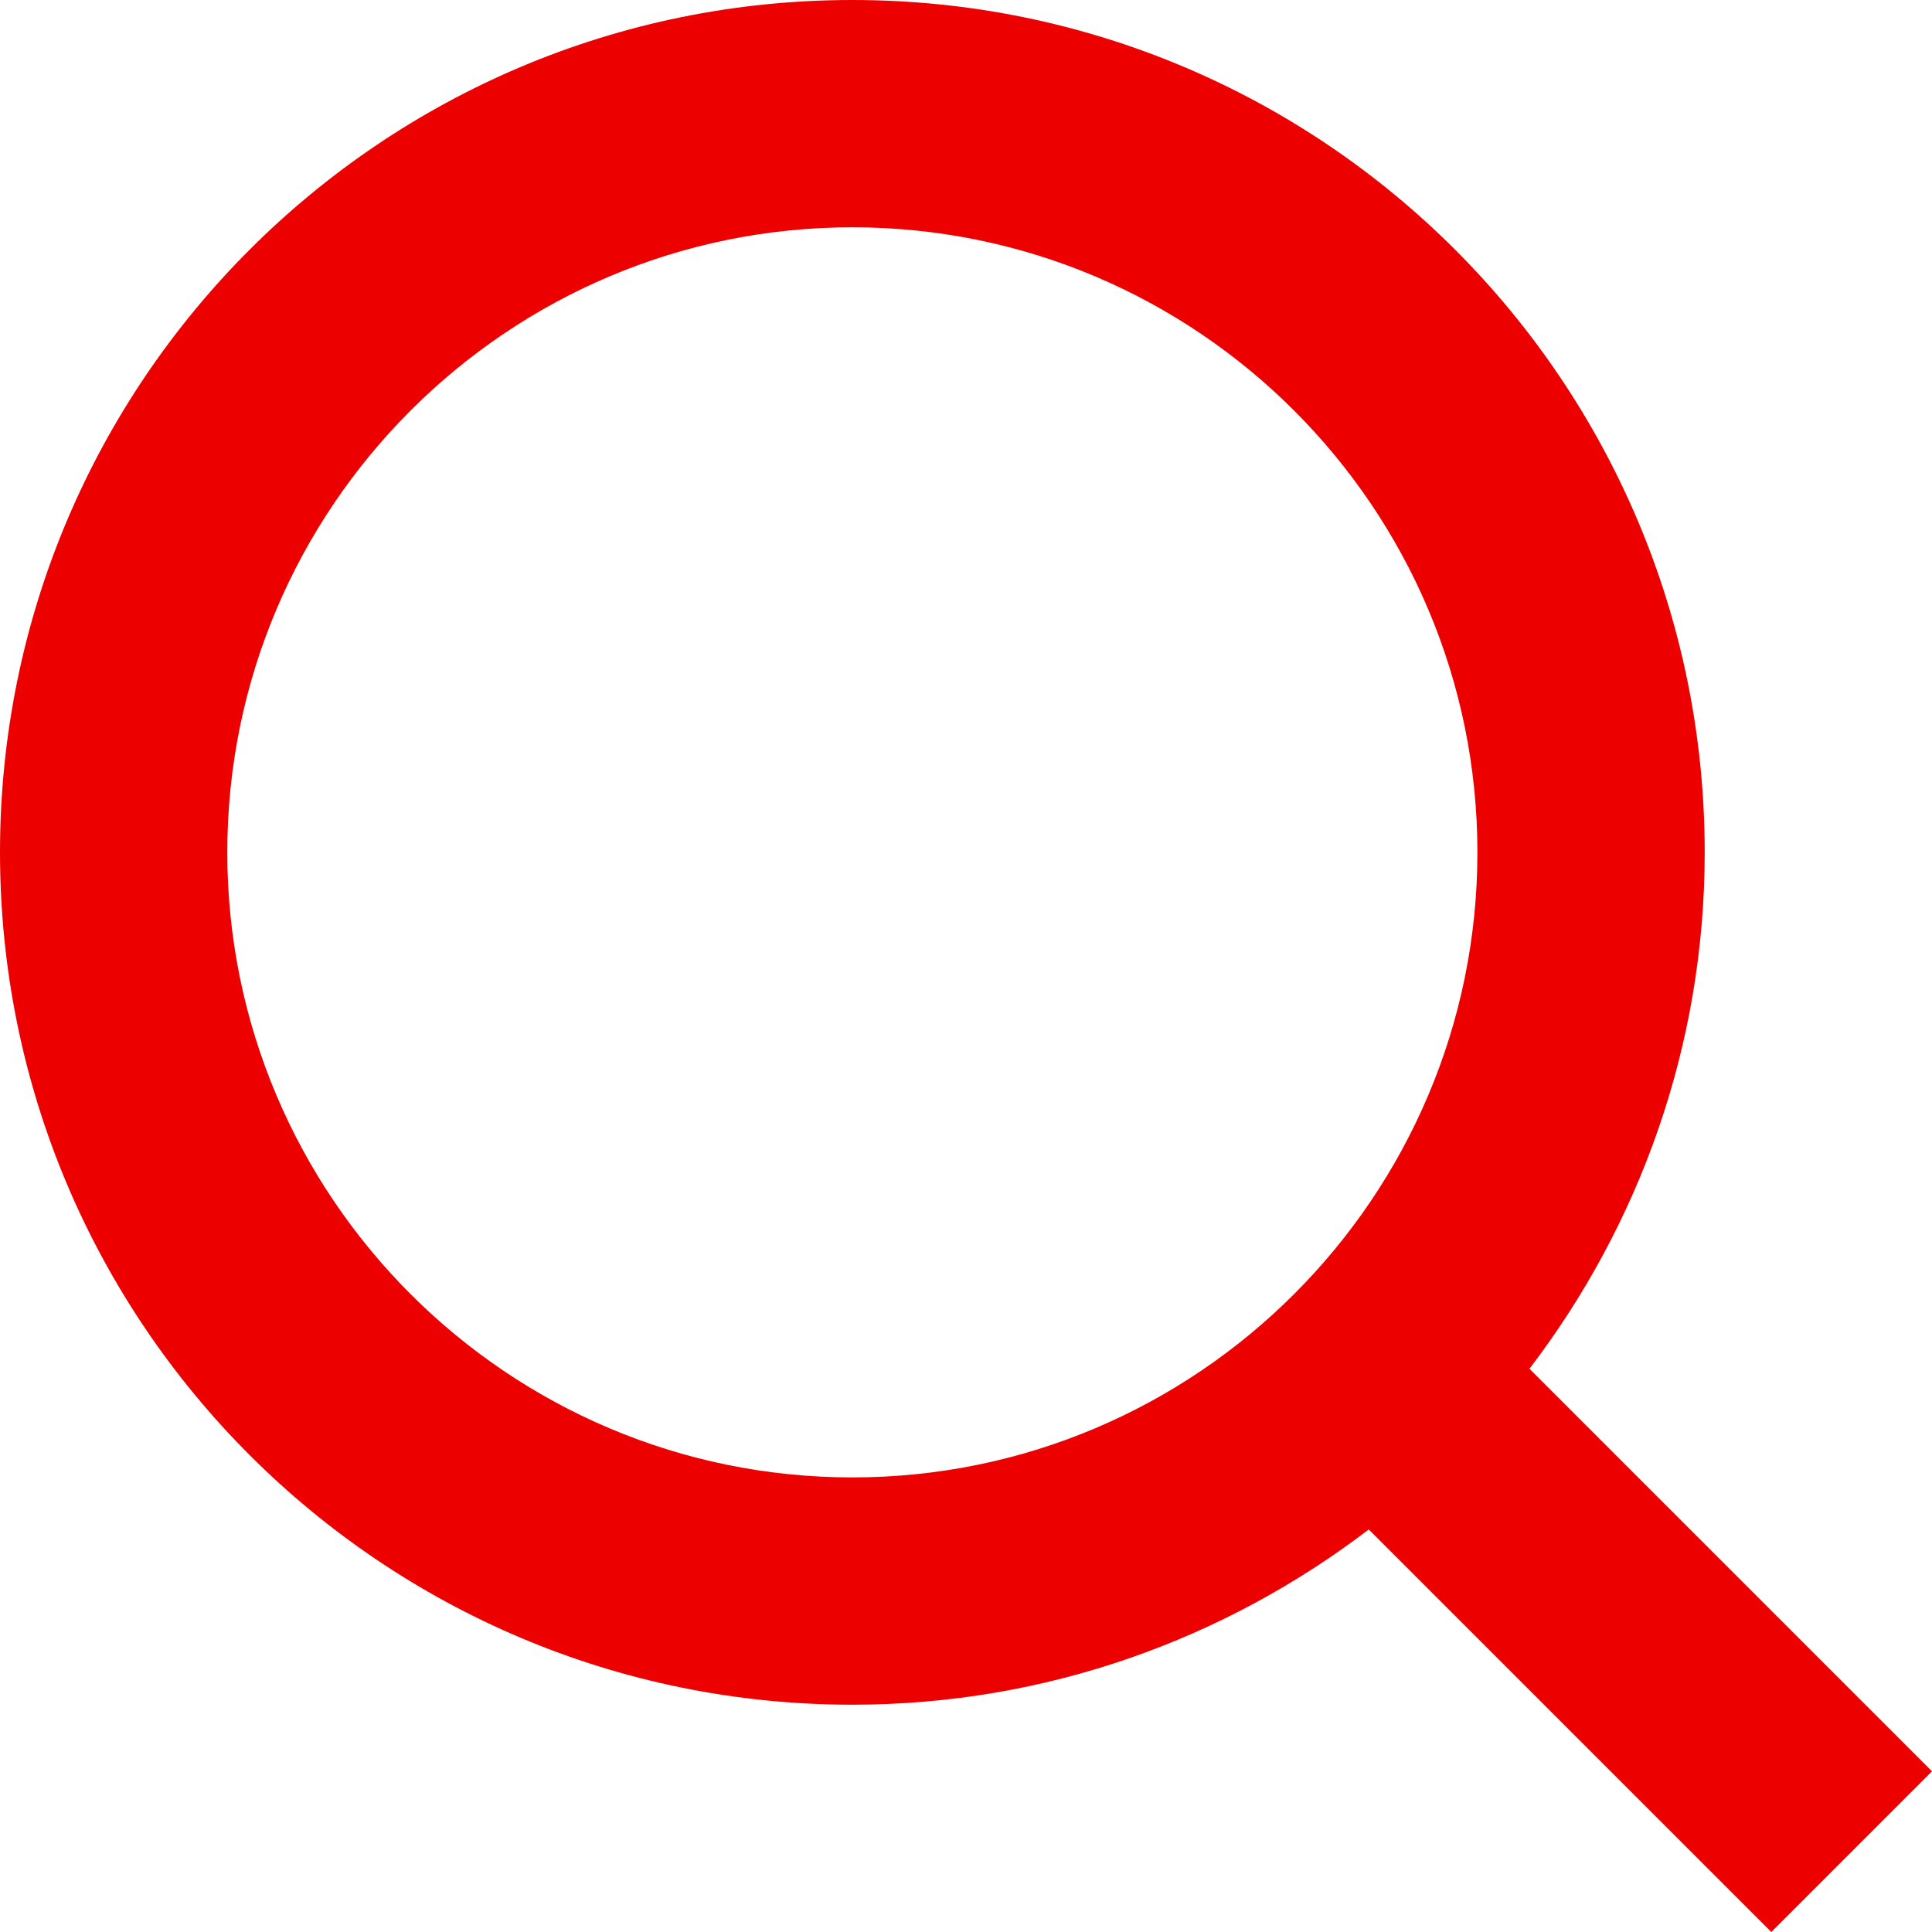
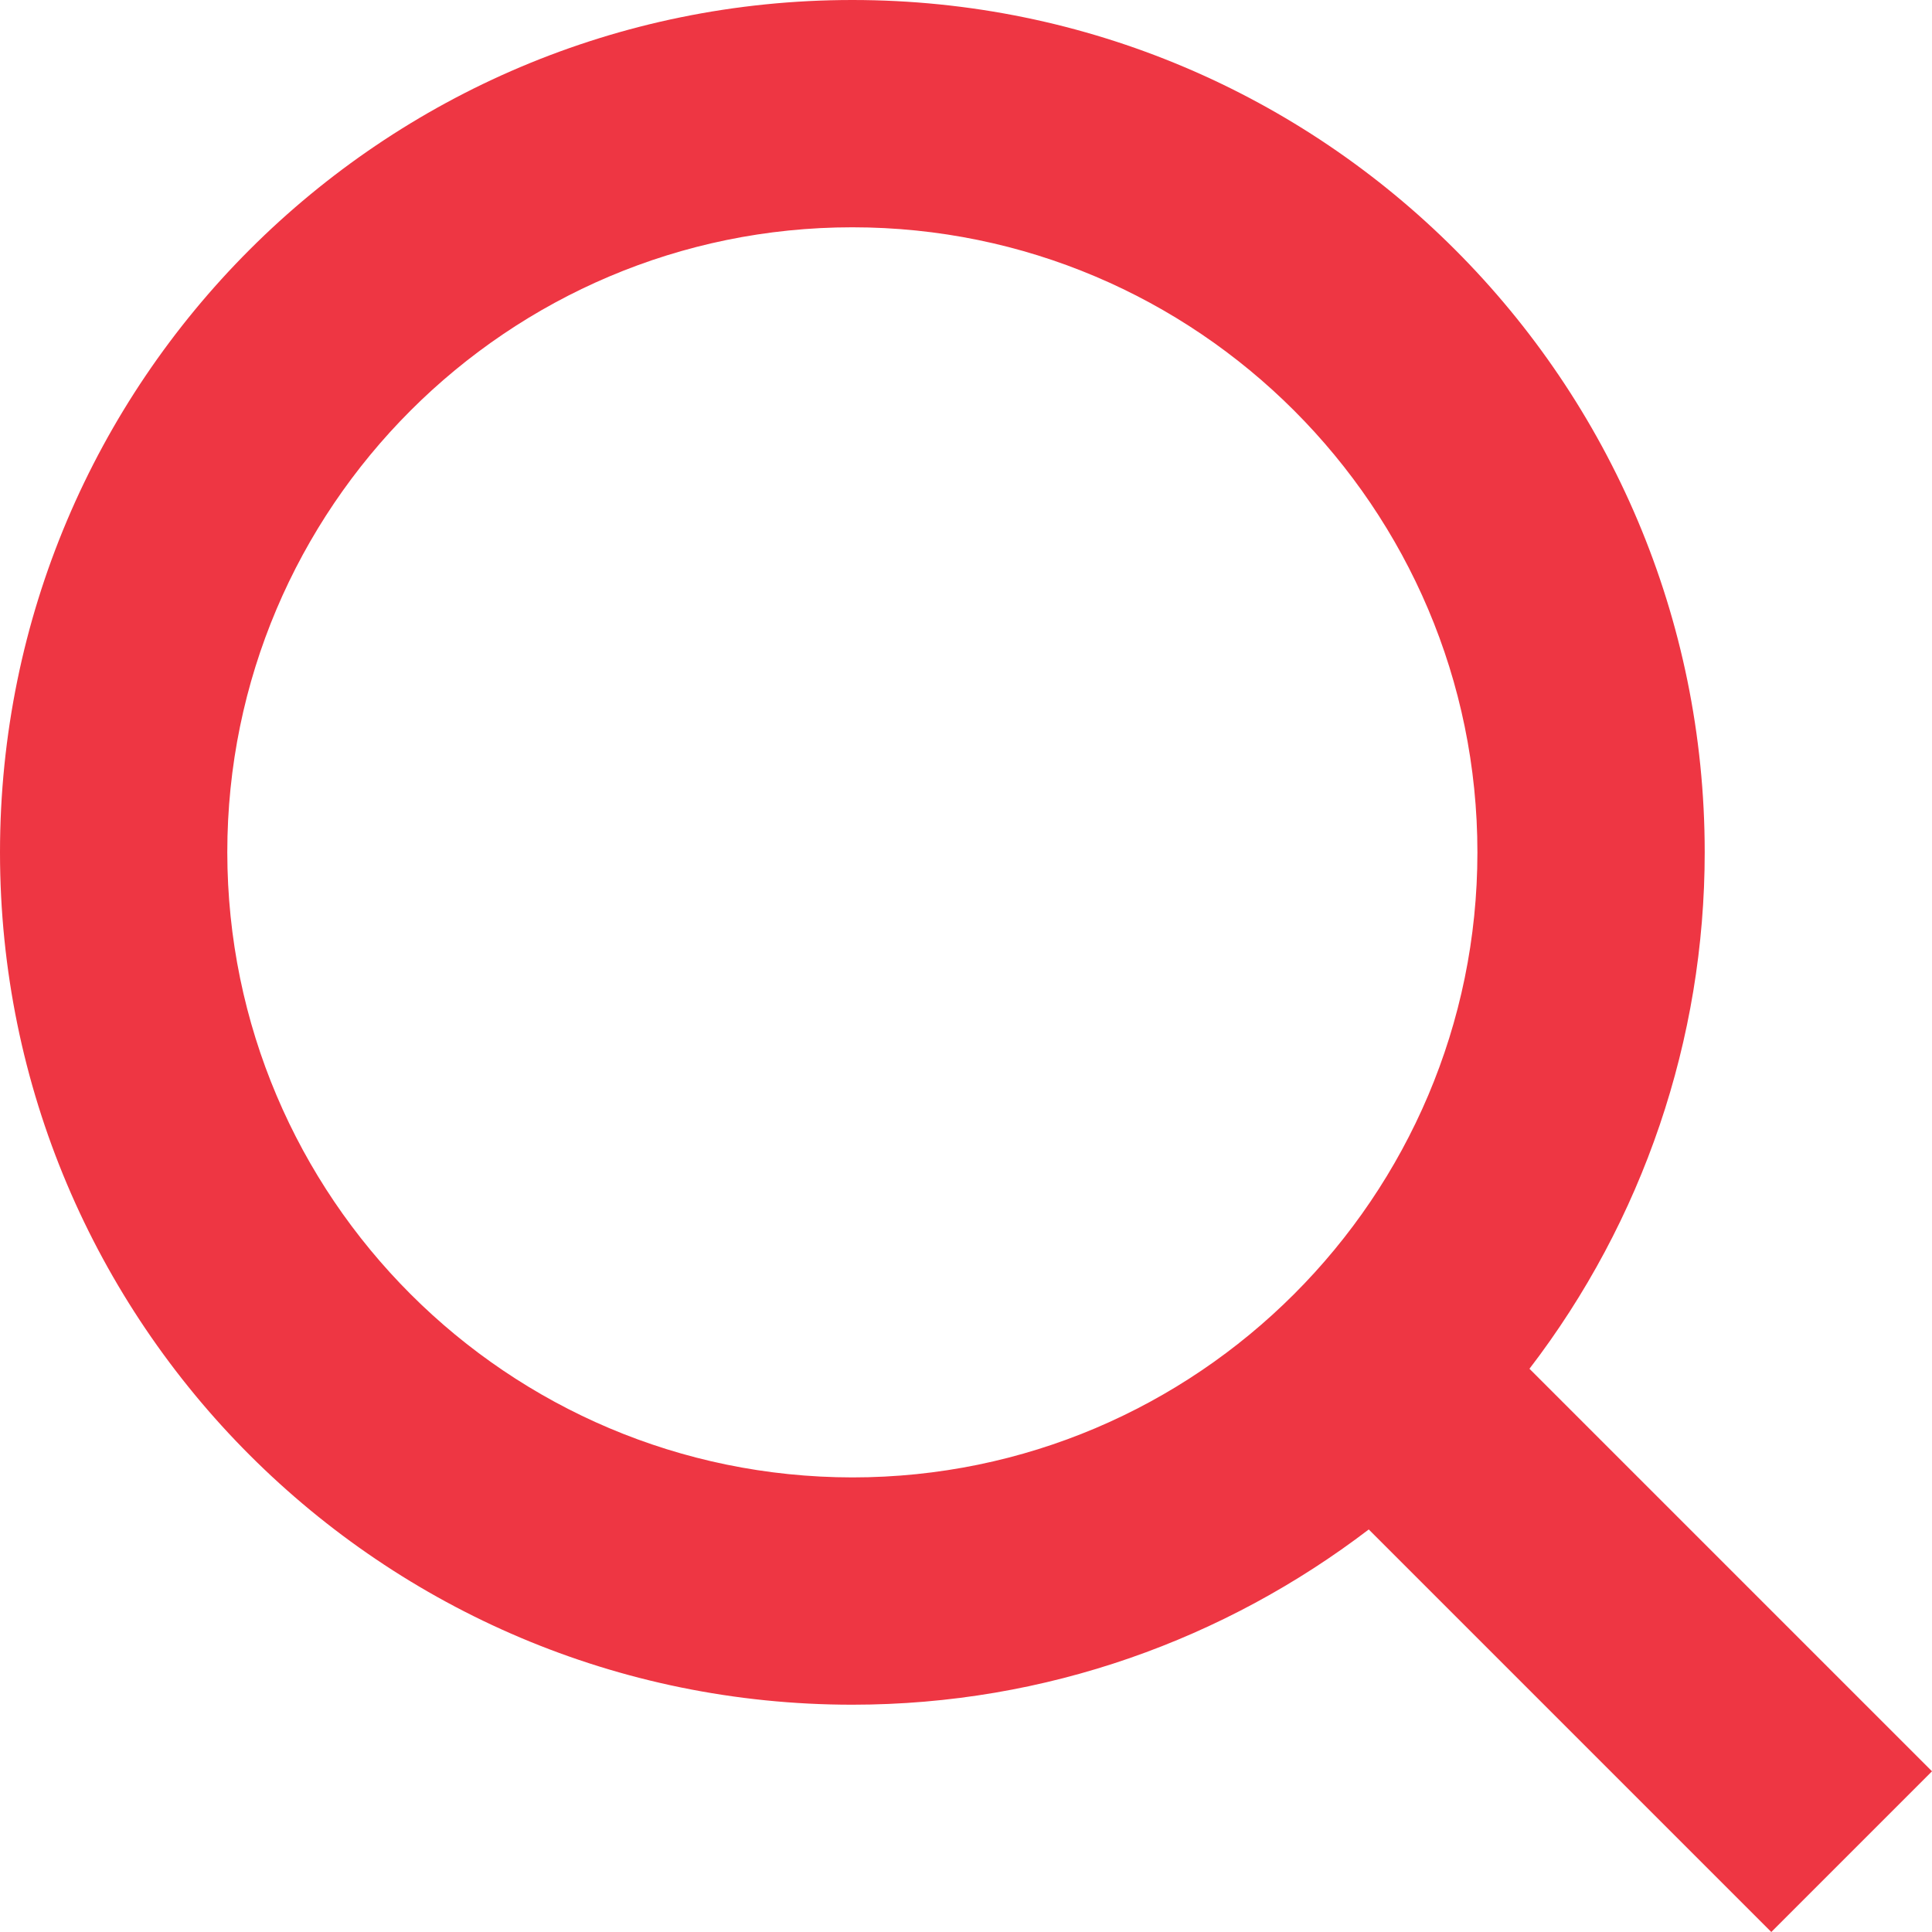
- <svg xmlns="http://www.w3.org/2000/svg" version="1.1" x="0px" y="0px" width="17px" height="17px" viewBox="0 0 17 17" enable-background="new 0 0 17 17" xml:space="preserve">
-   <g id="Layer_1">
- </g>
-   <g id="Layer_2">
-     <path fill="#ed0000" d="M17,15.586l-3.542-3.542C14.421,10.782,15,9.21,15,7.5C15,3.358,11.643,0,7.5,0C3.358,0,0,3.358,0,7.5   C0,11.643,3.358,15,7.5,15c1.71,0,3.282-0.579,4.544-1.542L15.586,17L17,15.586z M2,7.5C2,4.467,4.467,2,7.5,2   C10.532,2,13,4.467,13,7.5c0,3.032-2.468,5.5-5.5,5.5C4.467,13,2,10.532,2,7.5z" />
-   </g>
+ <svg xmlns="http://www.w3.org/2000/svg" width="17" height="17">
+   <path fill="#ee3643" d="M17 15.586l-3.542-3.542A7.465 7.465 0 0015 7.5 7.5 7.5 0 107.5 15c1.71 0 3.282-.579 4.544-1.542L15.586 17 17 15.586zM2 7.5C2 4.467 4.467 2 7.5 2 10.532 2 13 4.467 13 7.5c0 3.032-2.468 5.5-5.5 5.5A5.506 5.506 0 012 7.5z" />
</svg>
